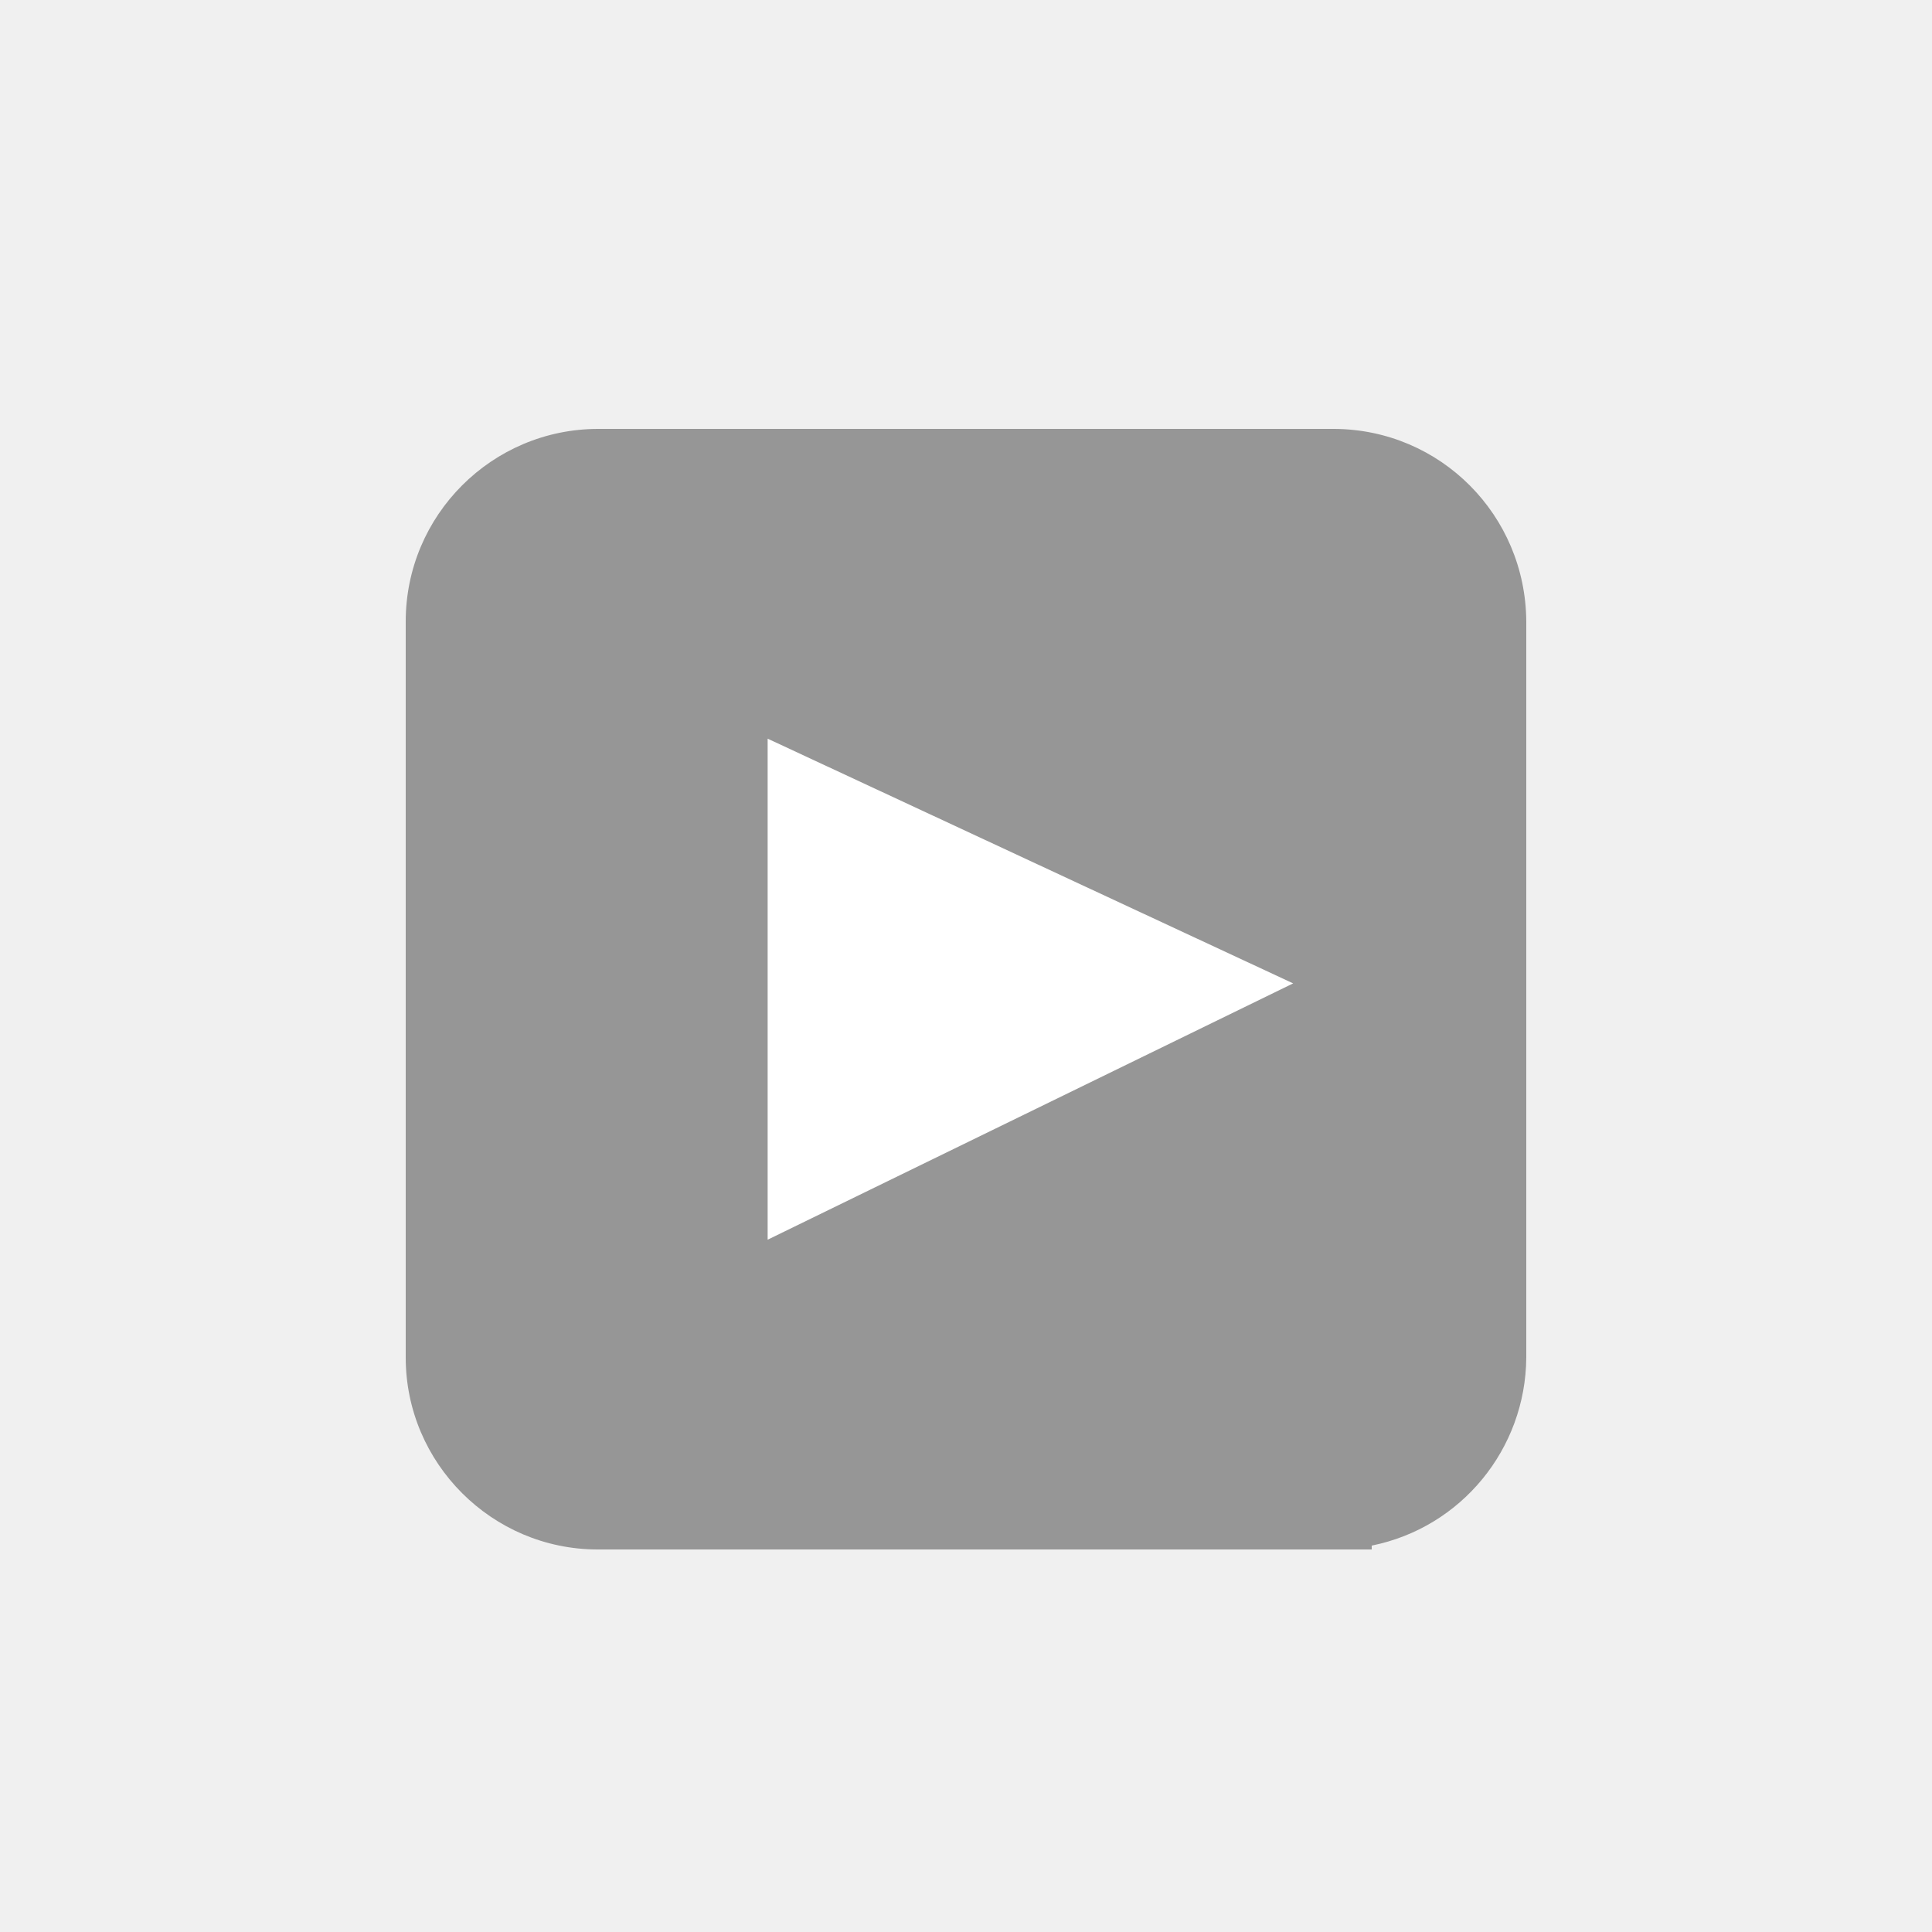
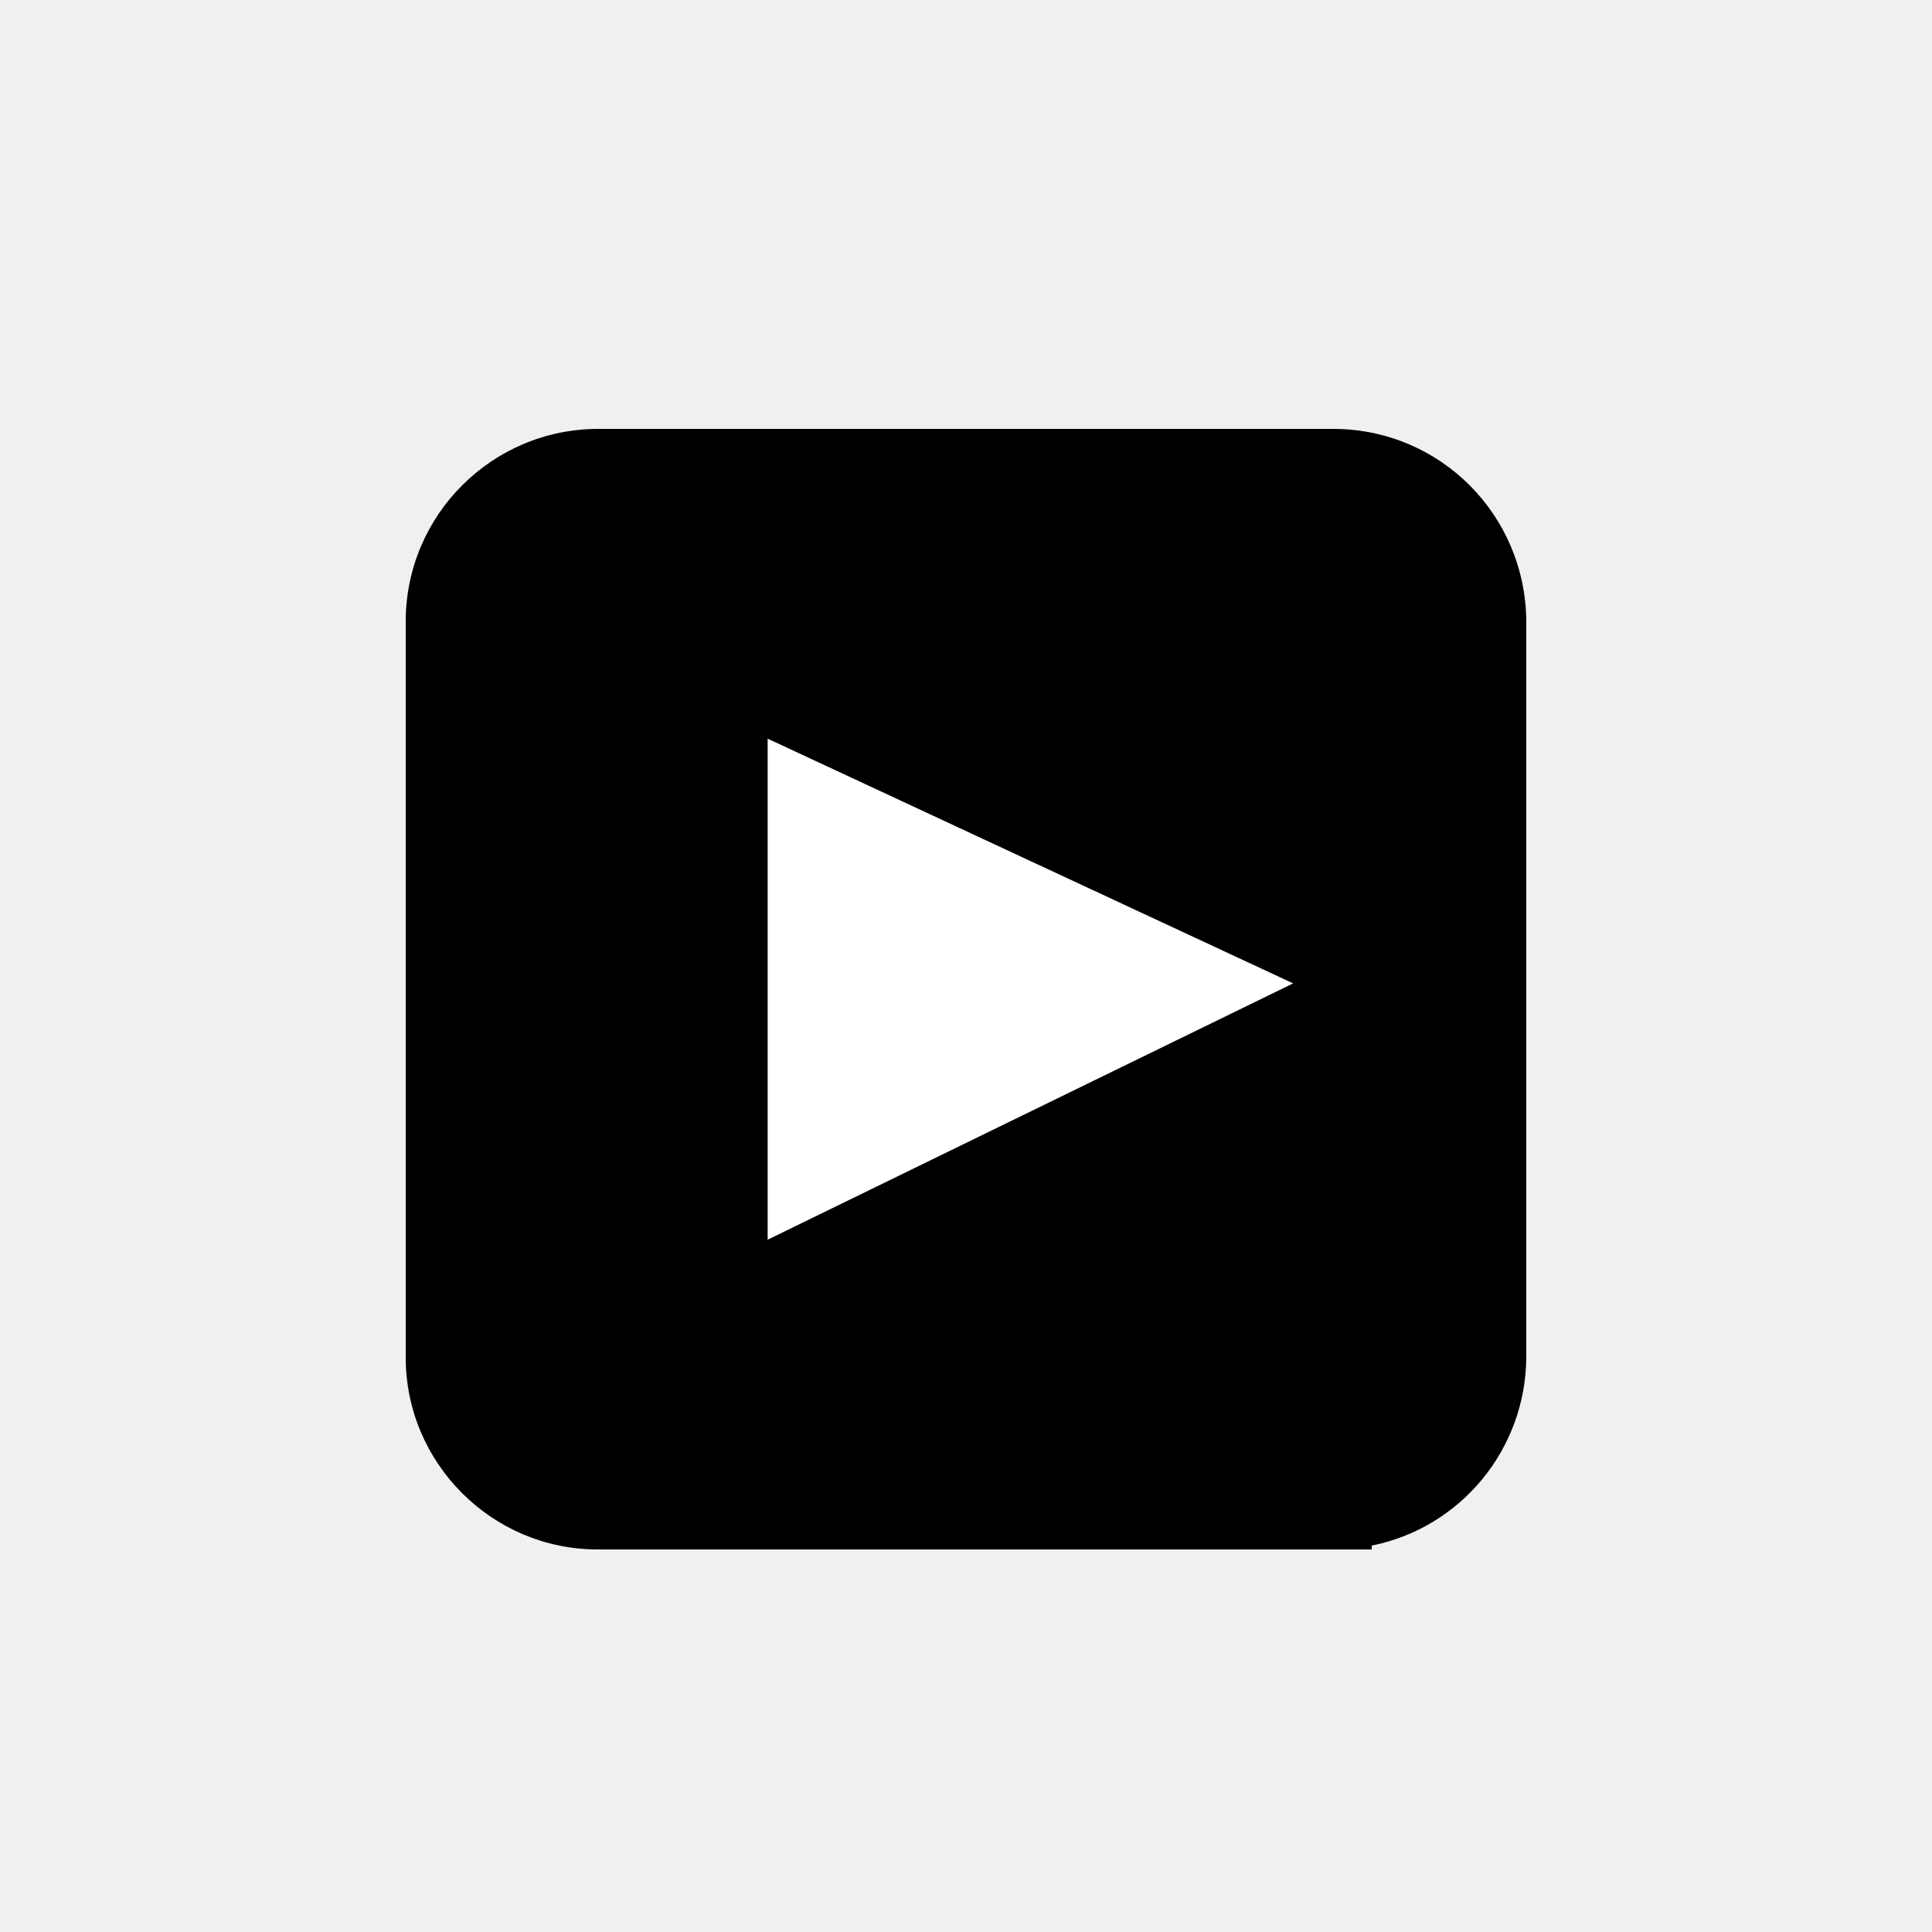
<svg xmlns="http://www.w3.org/2000/svg" version="1.1" id="Layer_1" x="0px" y="0px" viewBox="0 0 300 300" style="enable-background:new 0 0 300 300;" xml:space="preserve">
  <style type="text/css">
- 	.st0{fill:#969696;}
- 	.st1{fill:#FFFFFF;}
+ 	.st0{fill:#FFFFFF;}
</style>
  <g>
-     <path class="st0" d="M207.2,66.6H92.9C76.4,66.6,63,80,63,96.5v114.3c0,16.4,13.4,29.8,29.8,29.8H213V240c13.9-2.8,23.9-15,24-29.2   V96.5C236.9,80,223.7,66.7,207.2,66.6z" />
+     <path d="M207.2,66.6H92.9C76.4,66.6,63,80,63,96.5v114.3c0,16.4,13.4,29.8,29.8,29.8H213V240c13.9-2.8,23.9-15,24-29.2V96.5   C236.9,80,223.7,66.7,207.2,66.6z" />
  </g>
-   <polygon class="st1" points="119.2,114.7 119.2,192.5 200.8,152.7 " />
+   <polygon class="st0" points="119.2,114.7 119.2,192.5 200.8,152.7 " />
</svg>
